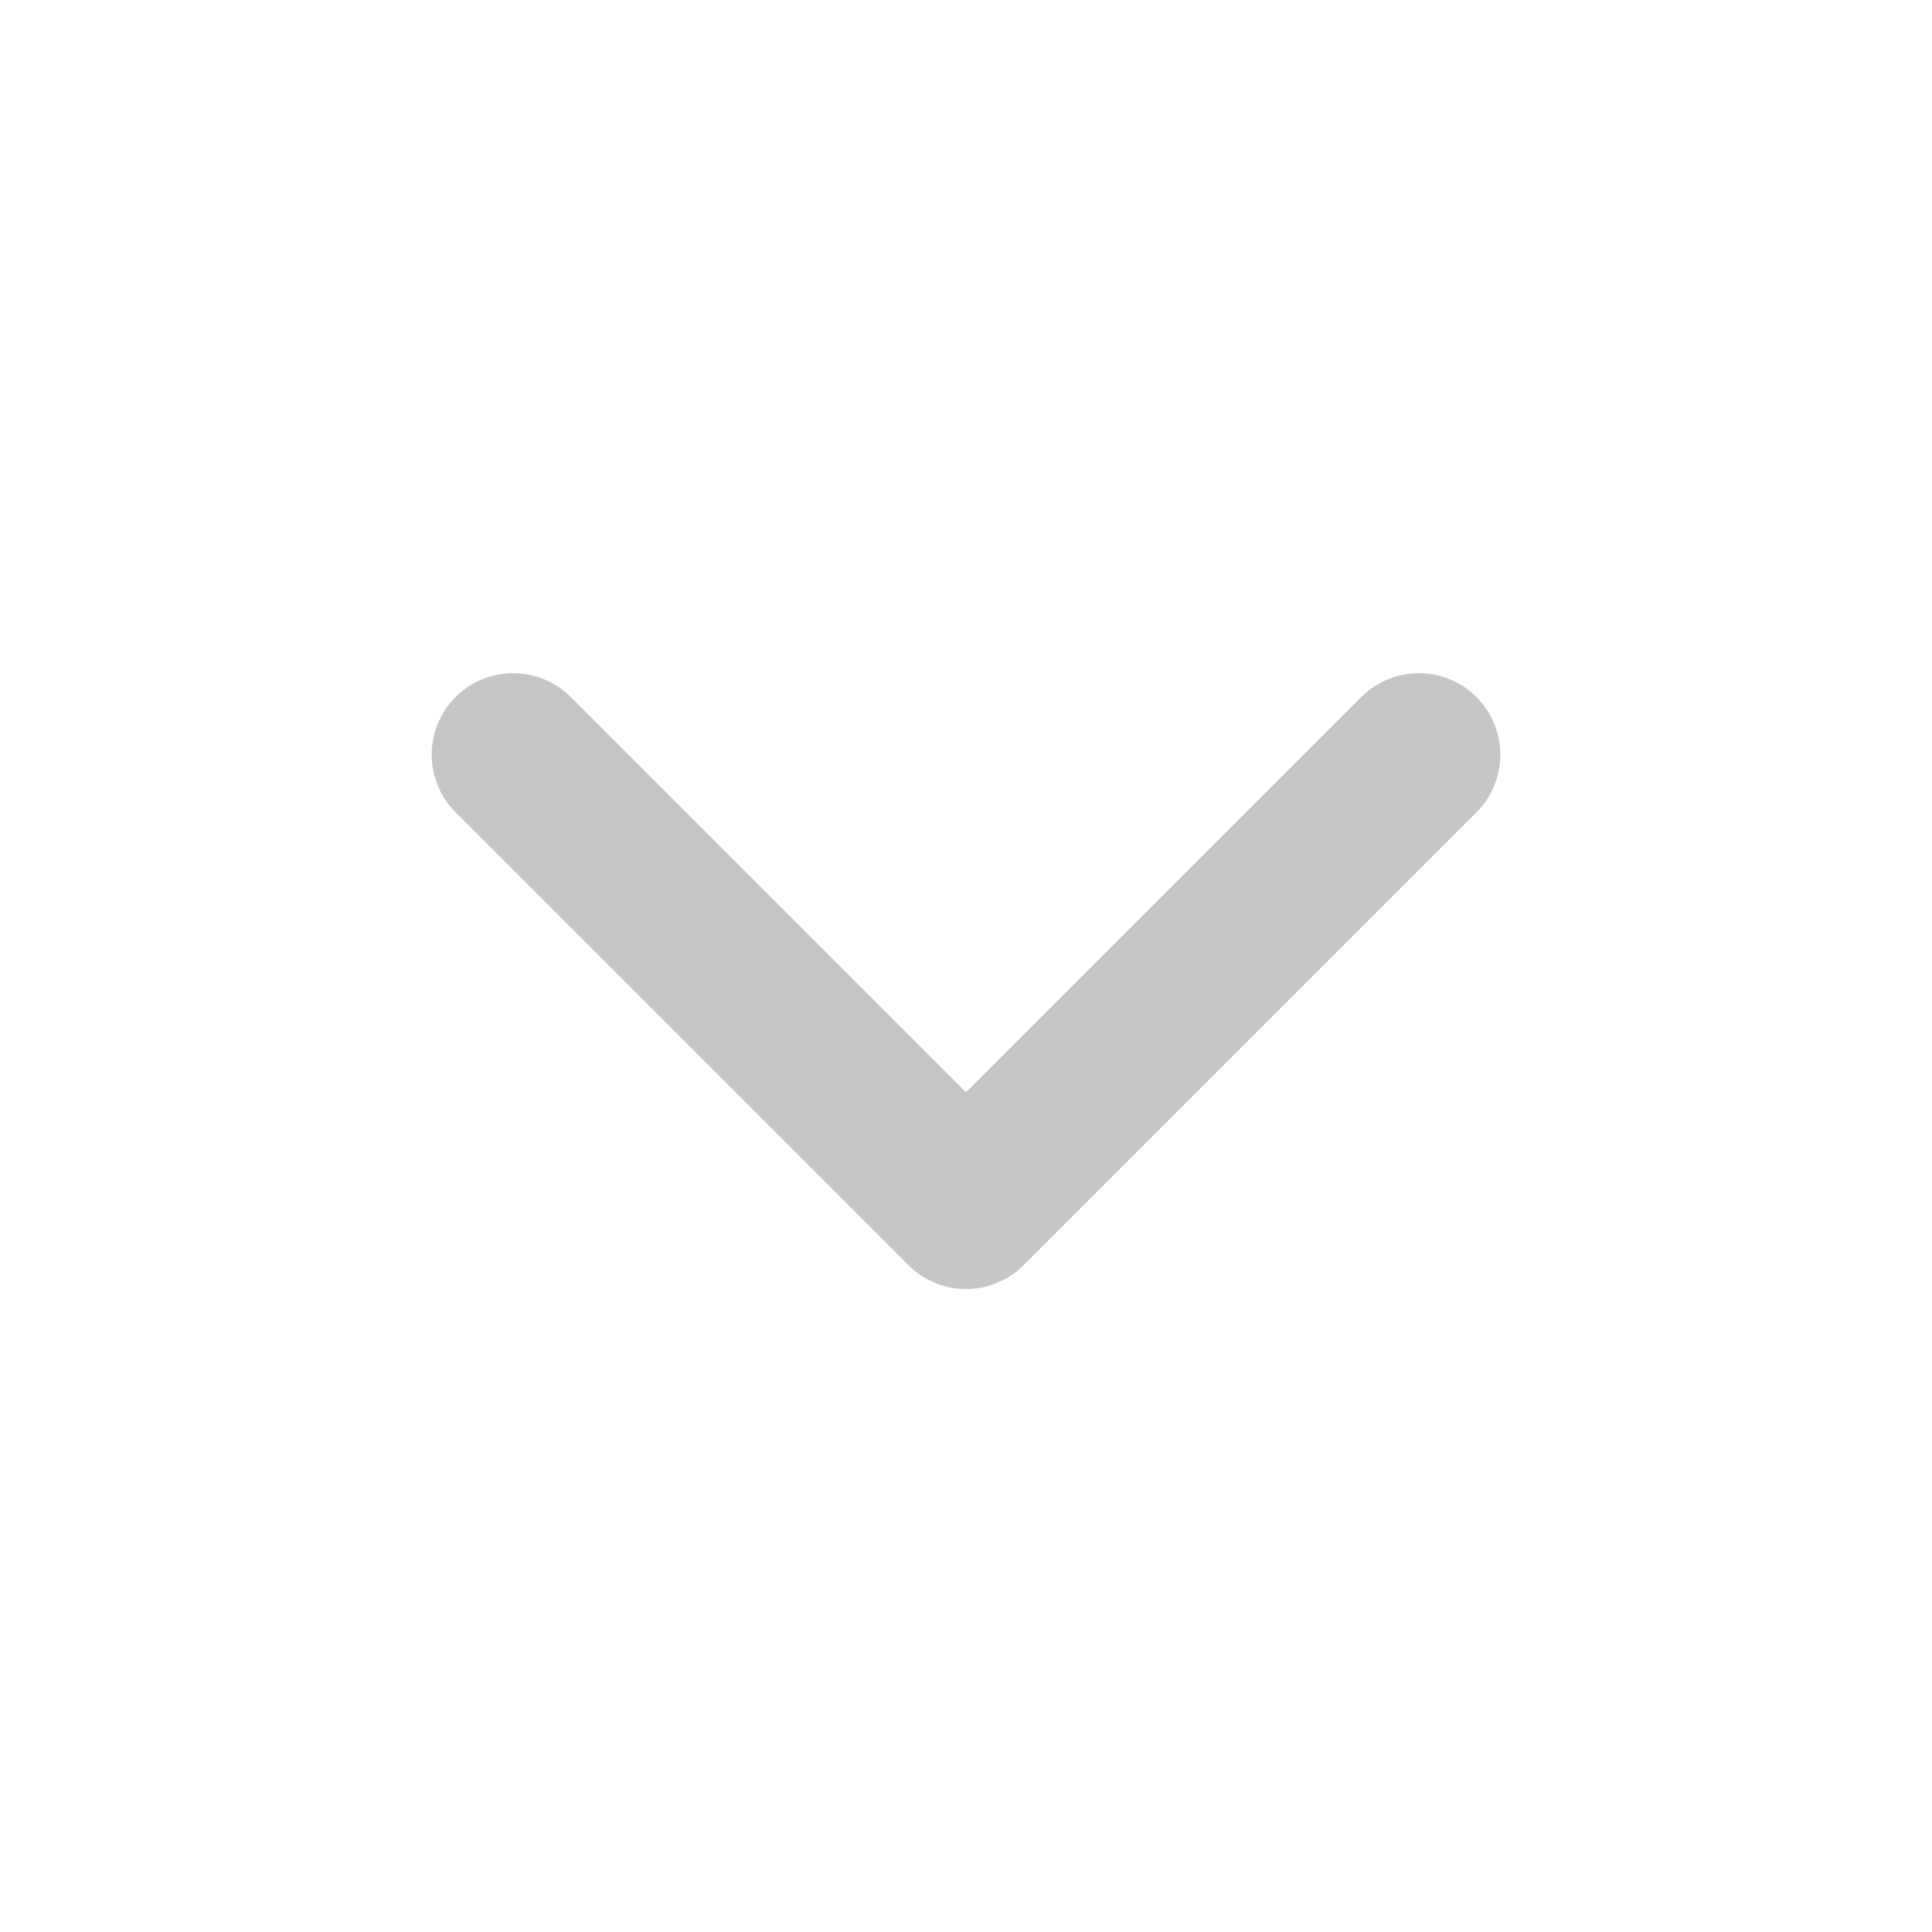
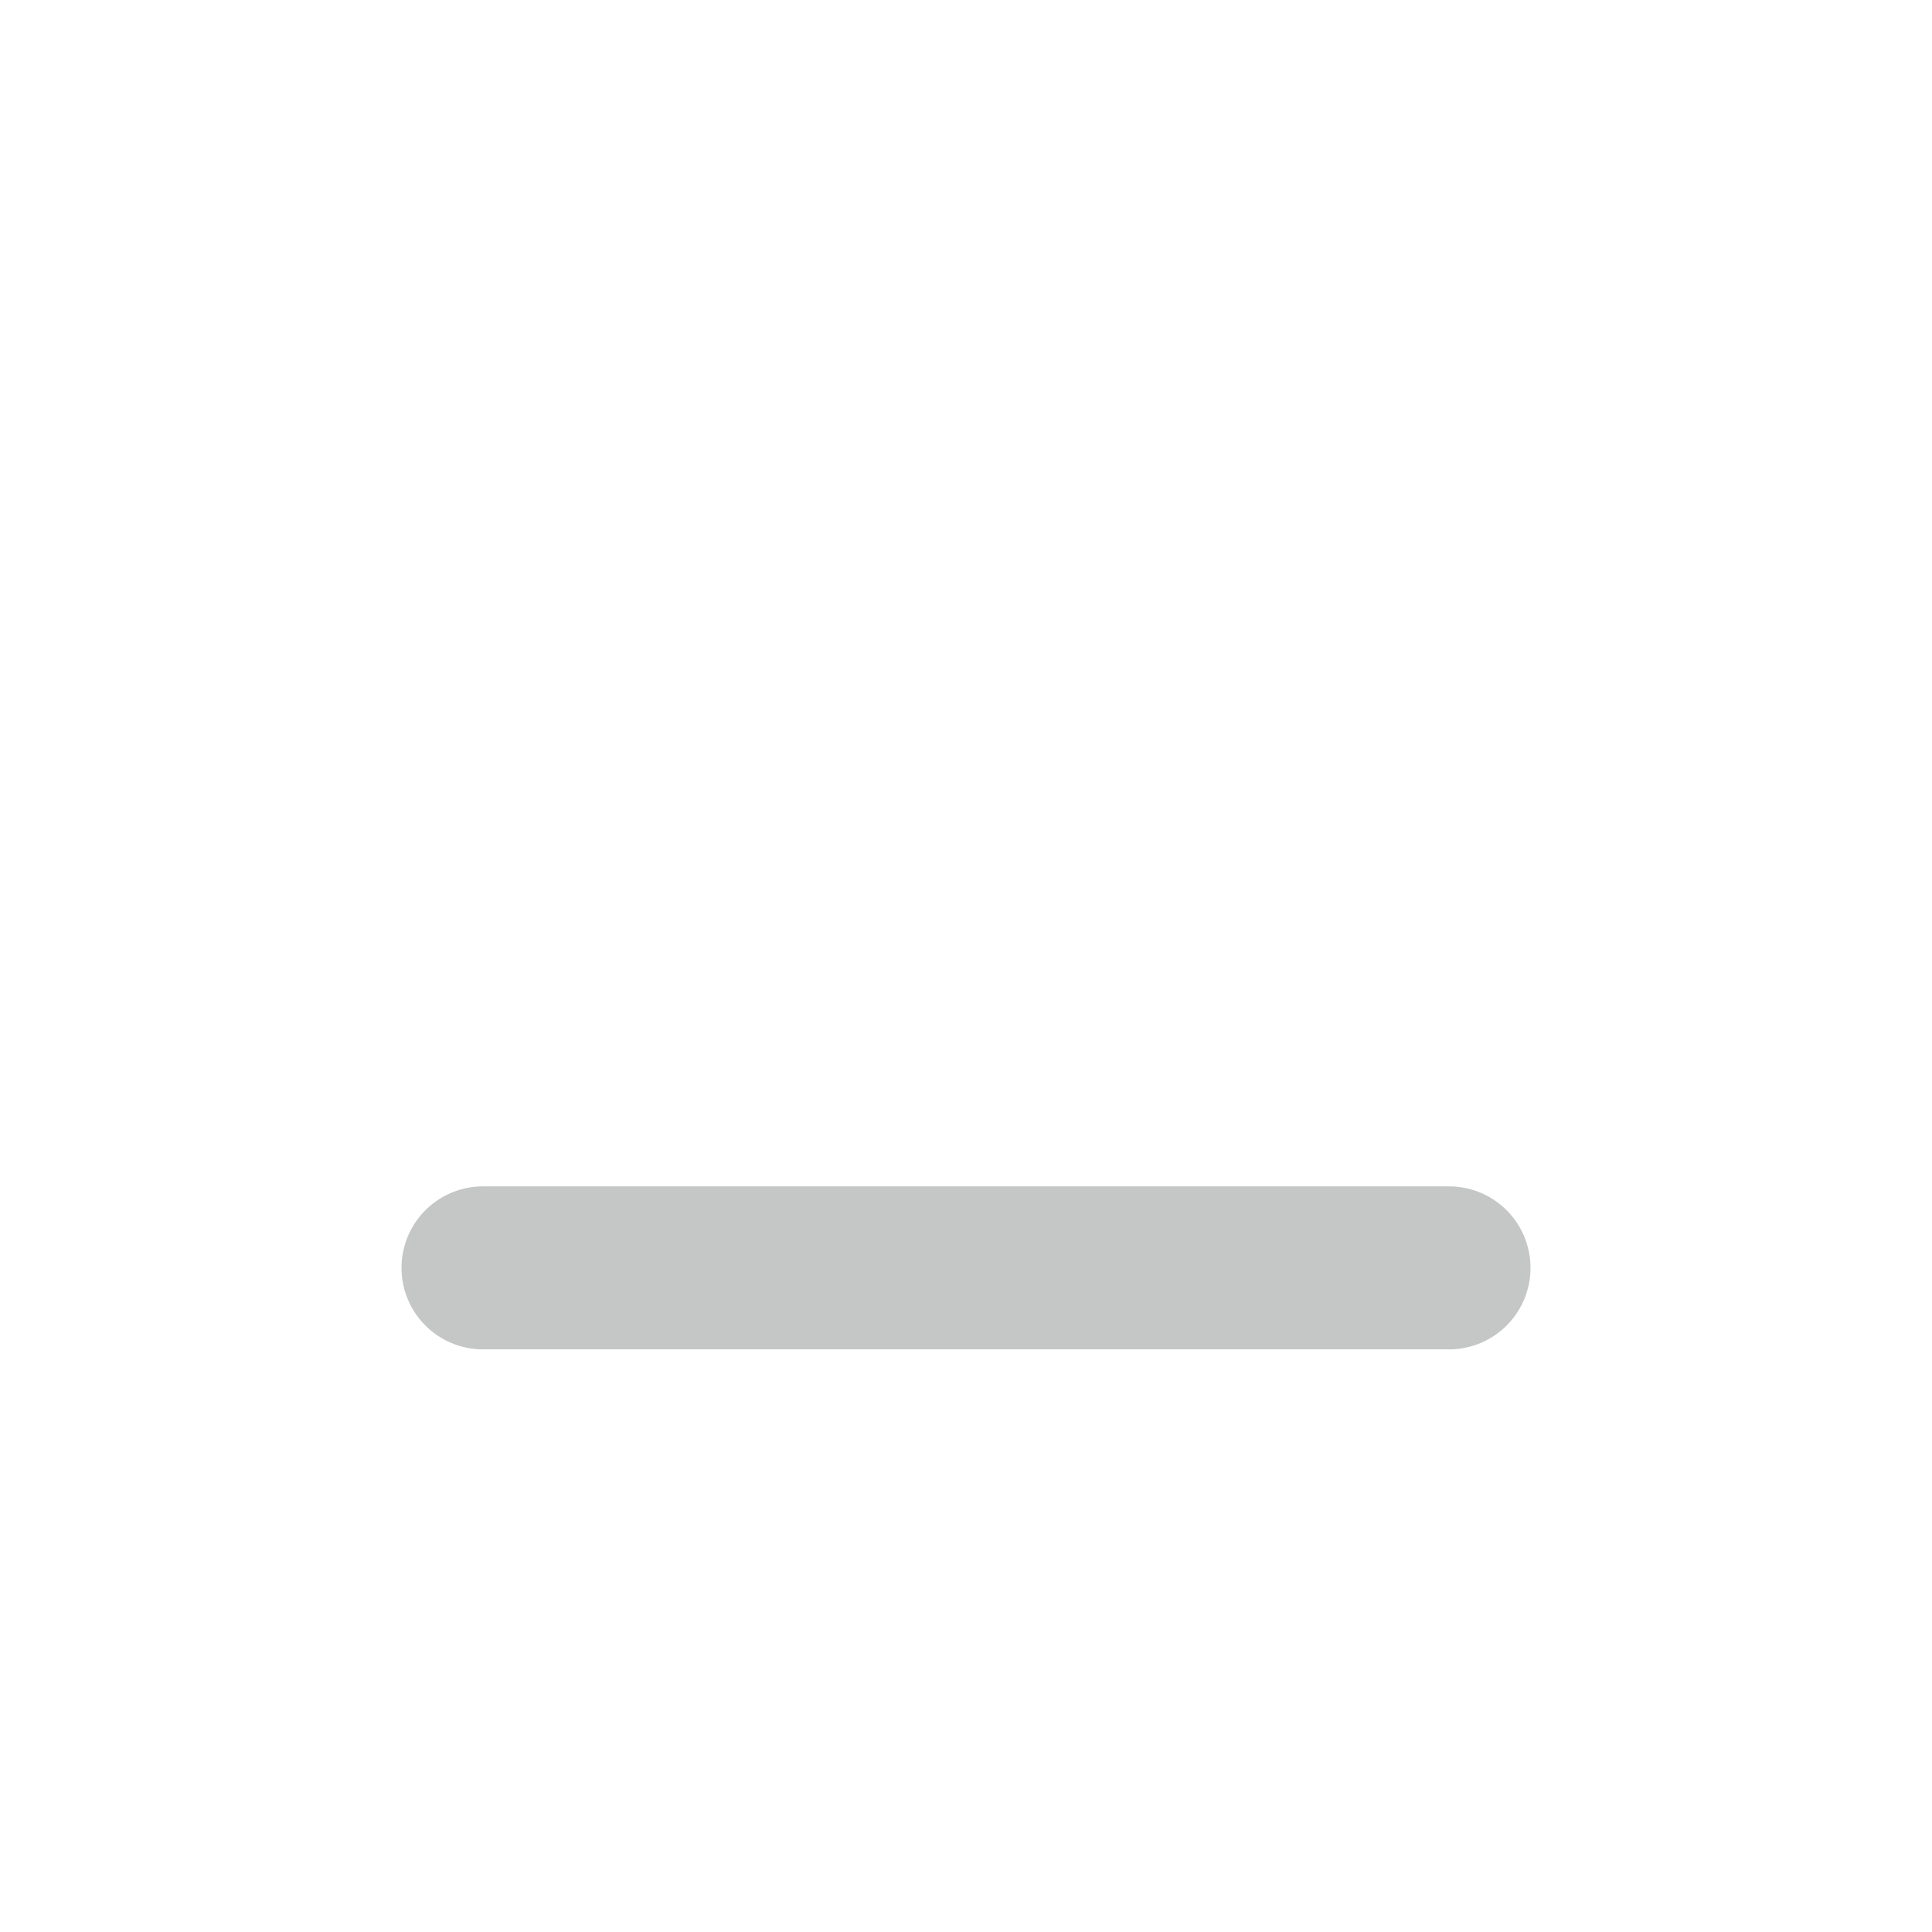
<svg xmlns="http://www.w3.org/2000/svg" width="16" height="16" viewBox="0 0 16 16">
  <style>.ColorScheme-Text{color:#c4c7c5}</style>
-   <path class="ColorScheme-Text" d="M4.25 6.25 8 10l3.75-3.75" fill="none" stroke="currentColor" stroke-width="1.35" stroke-linecap="round" stroke-linejoin="round" />
+   <path class="ColorScheme-Text" d="M4 10.5h8" fill="none" stroke="currentColor" stroke-width="1.35" stroke-linecap="round" />
</svg>
